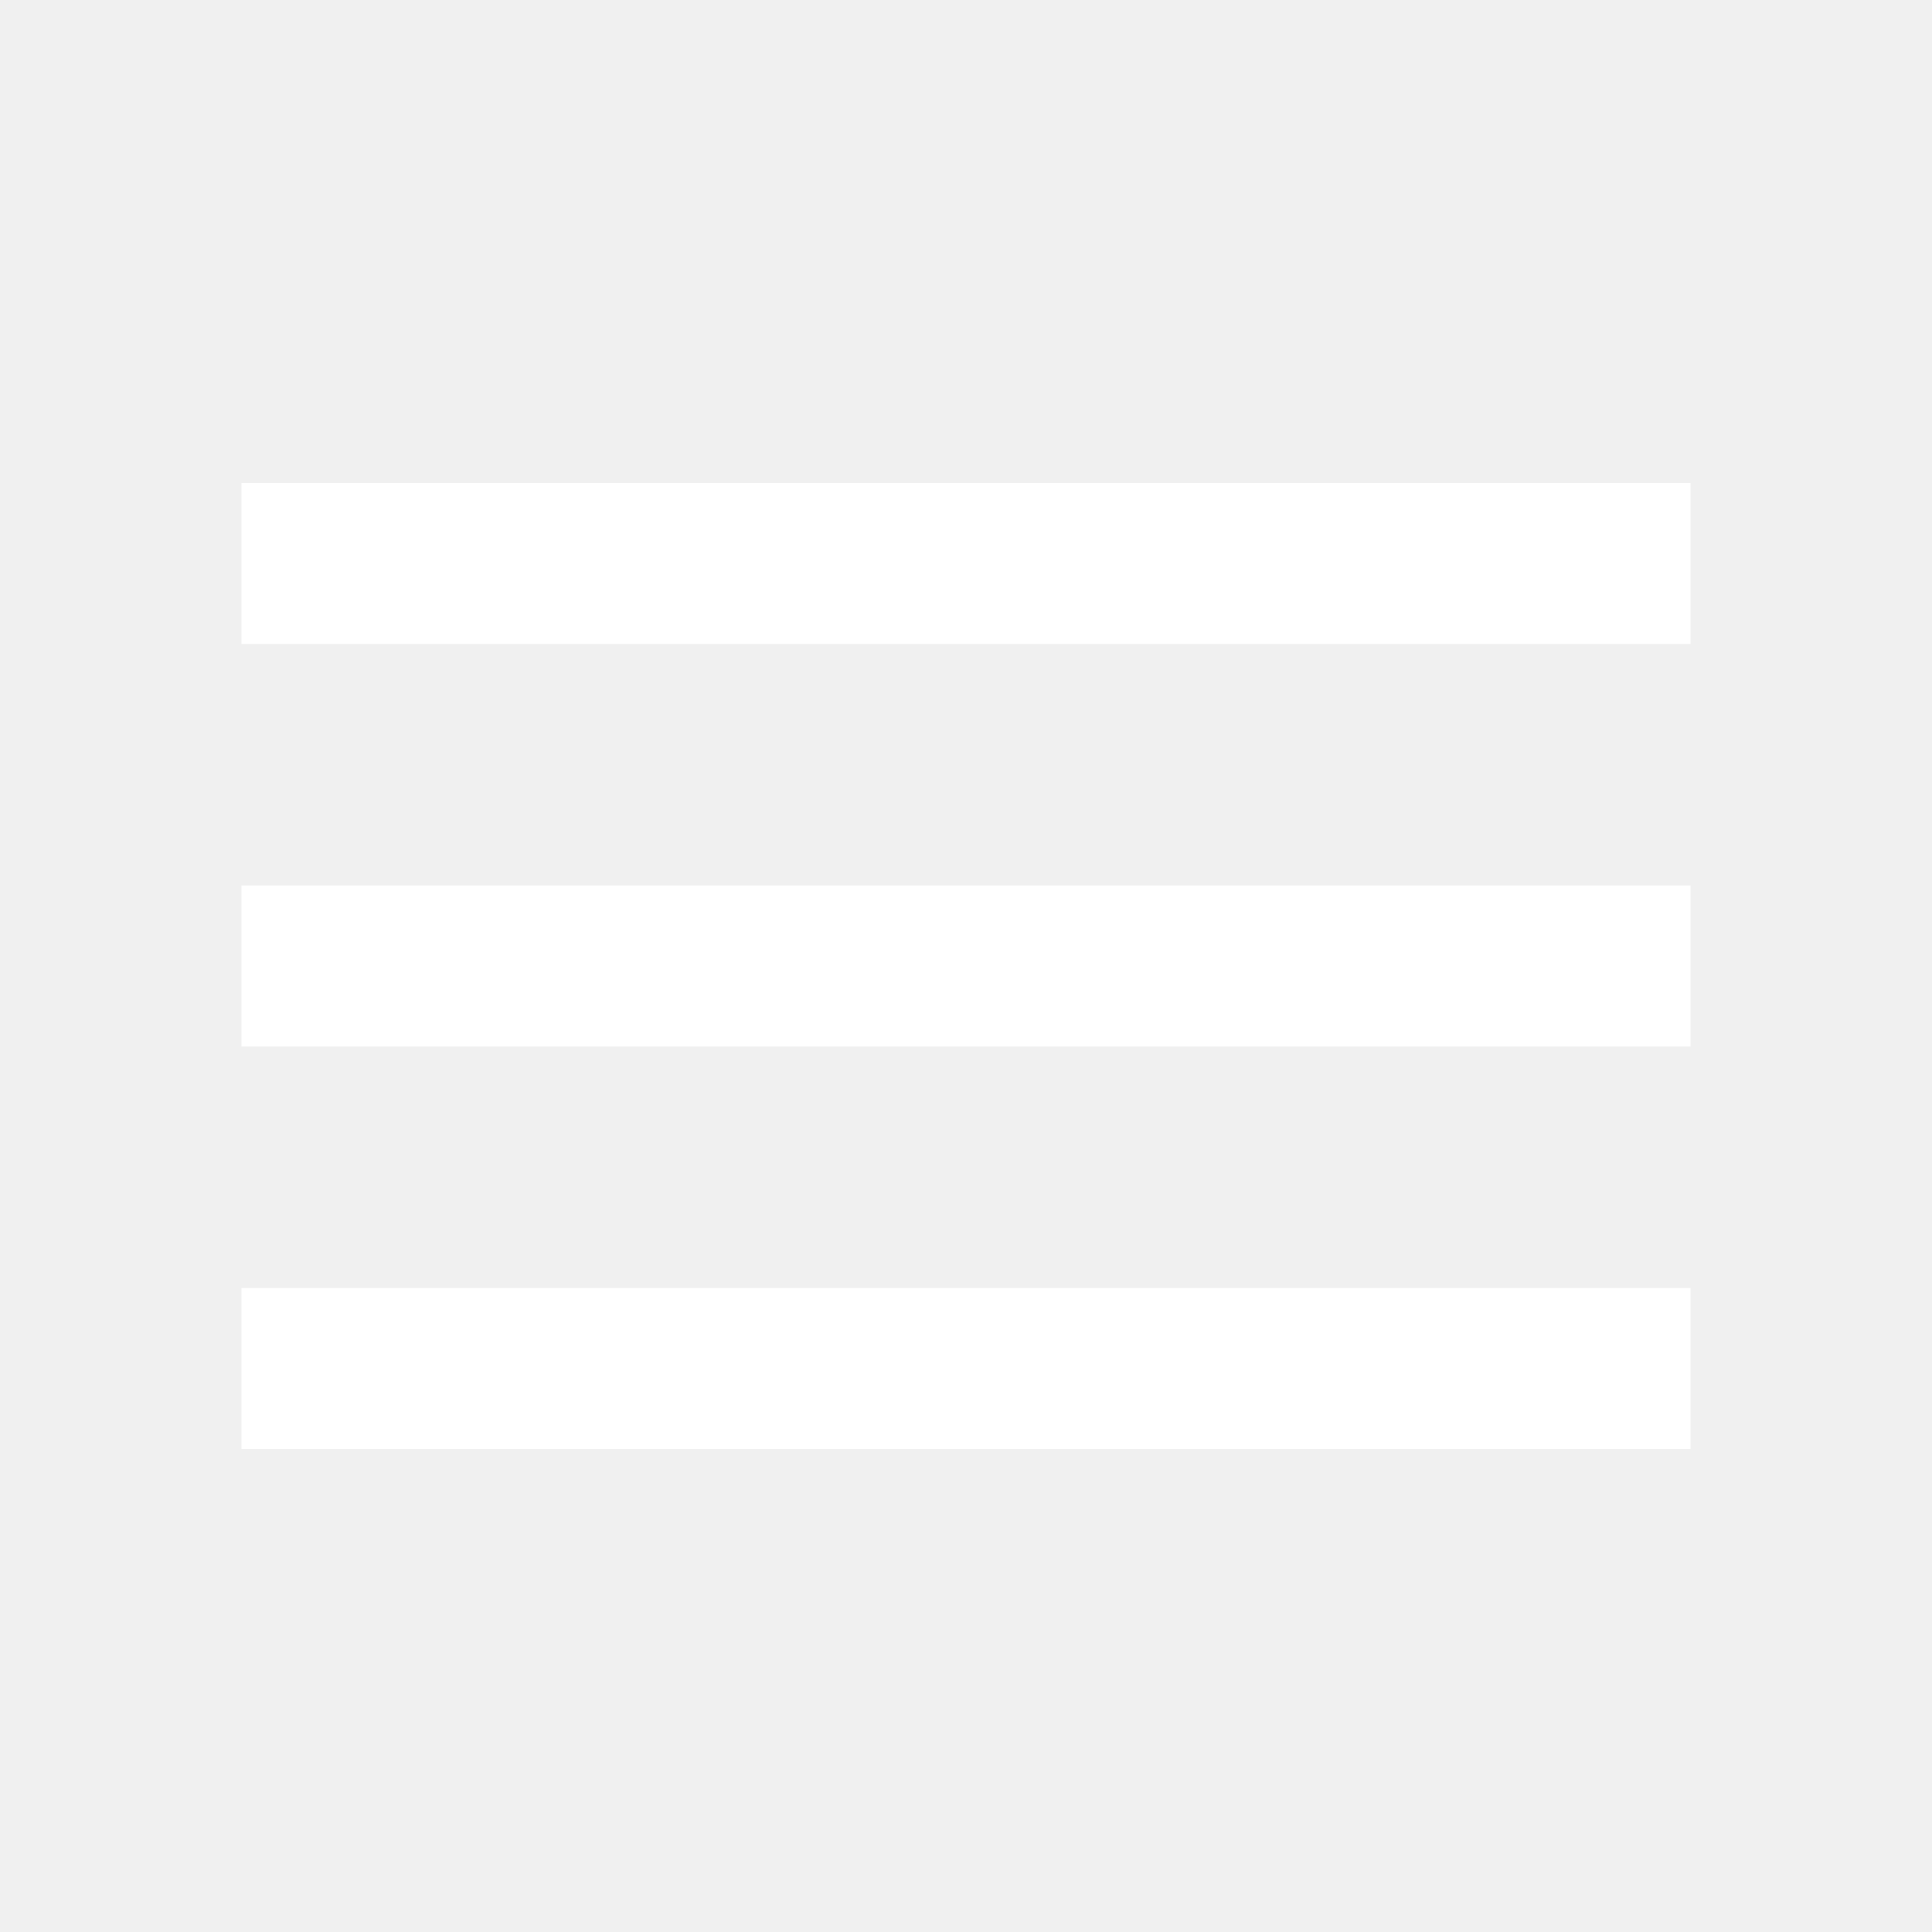
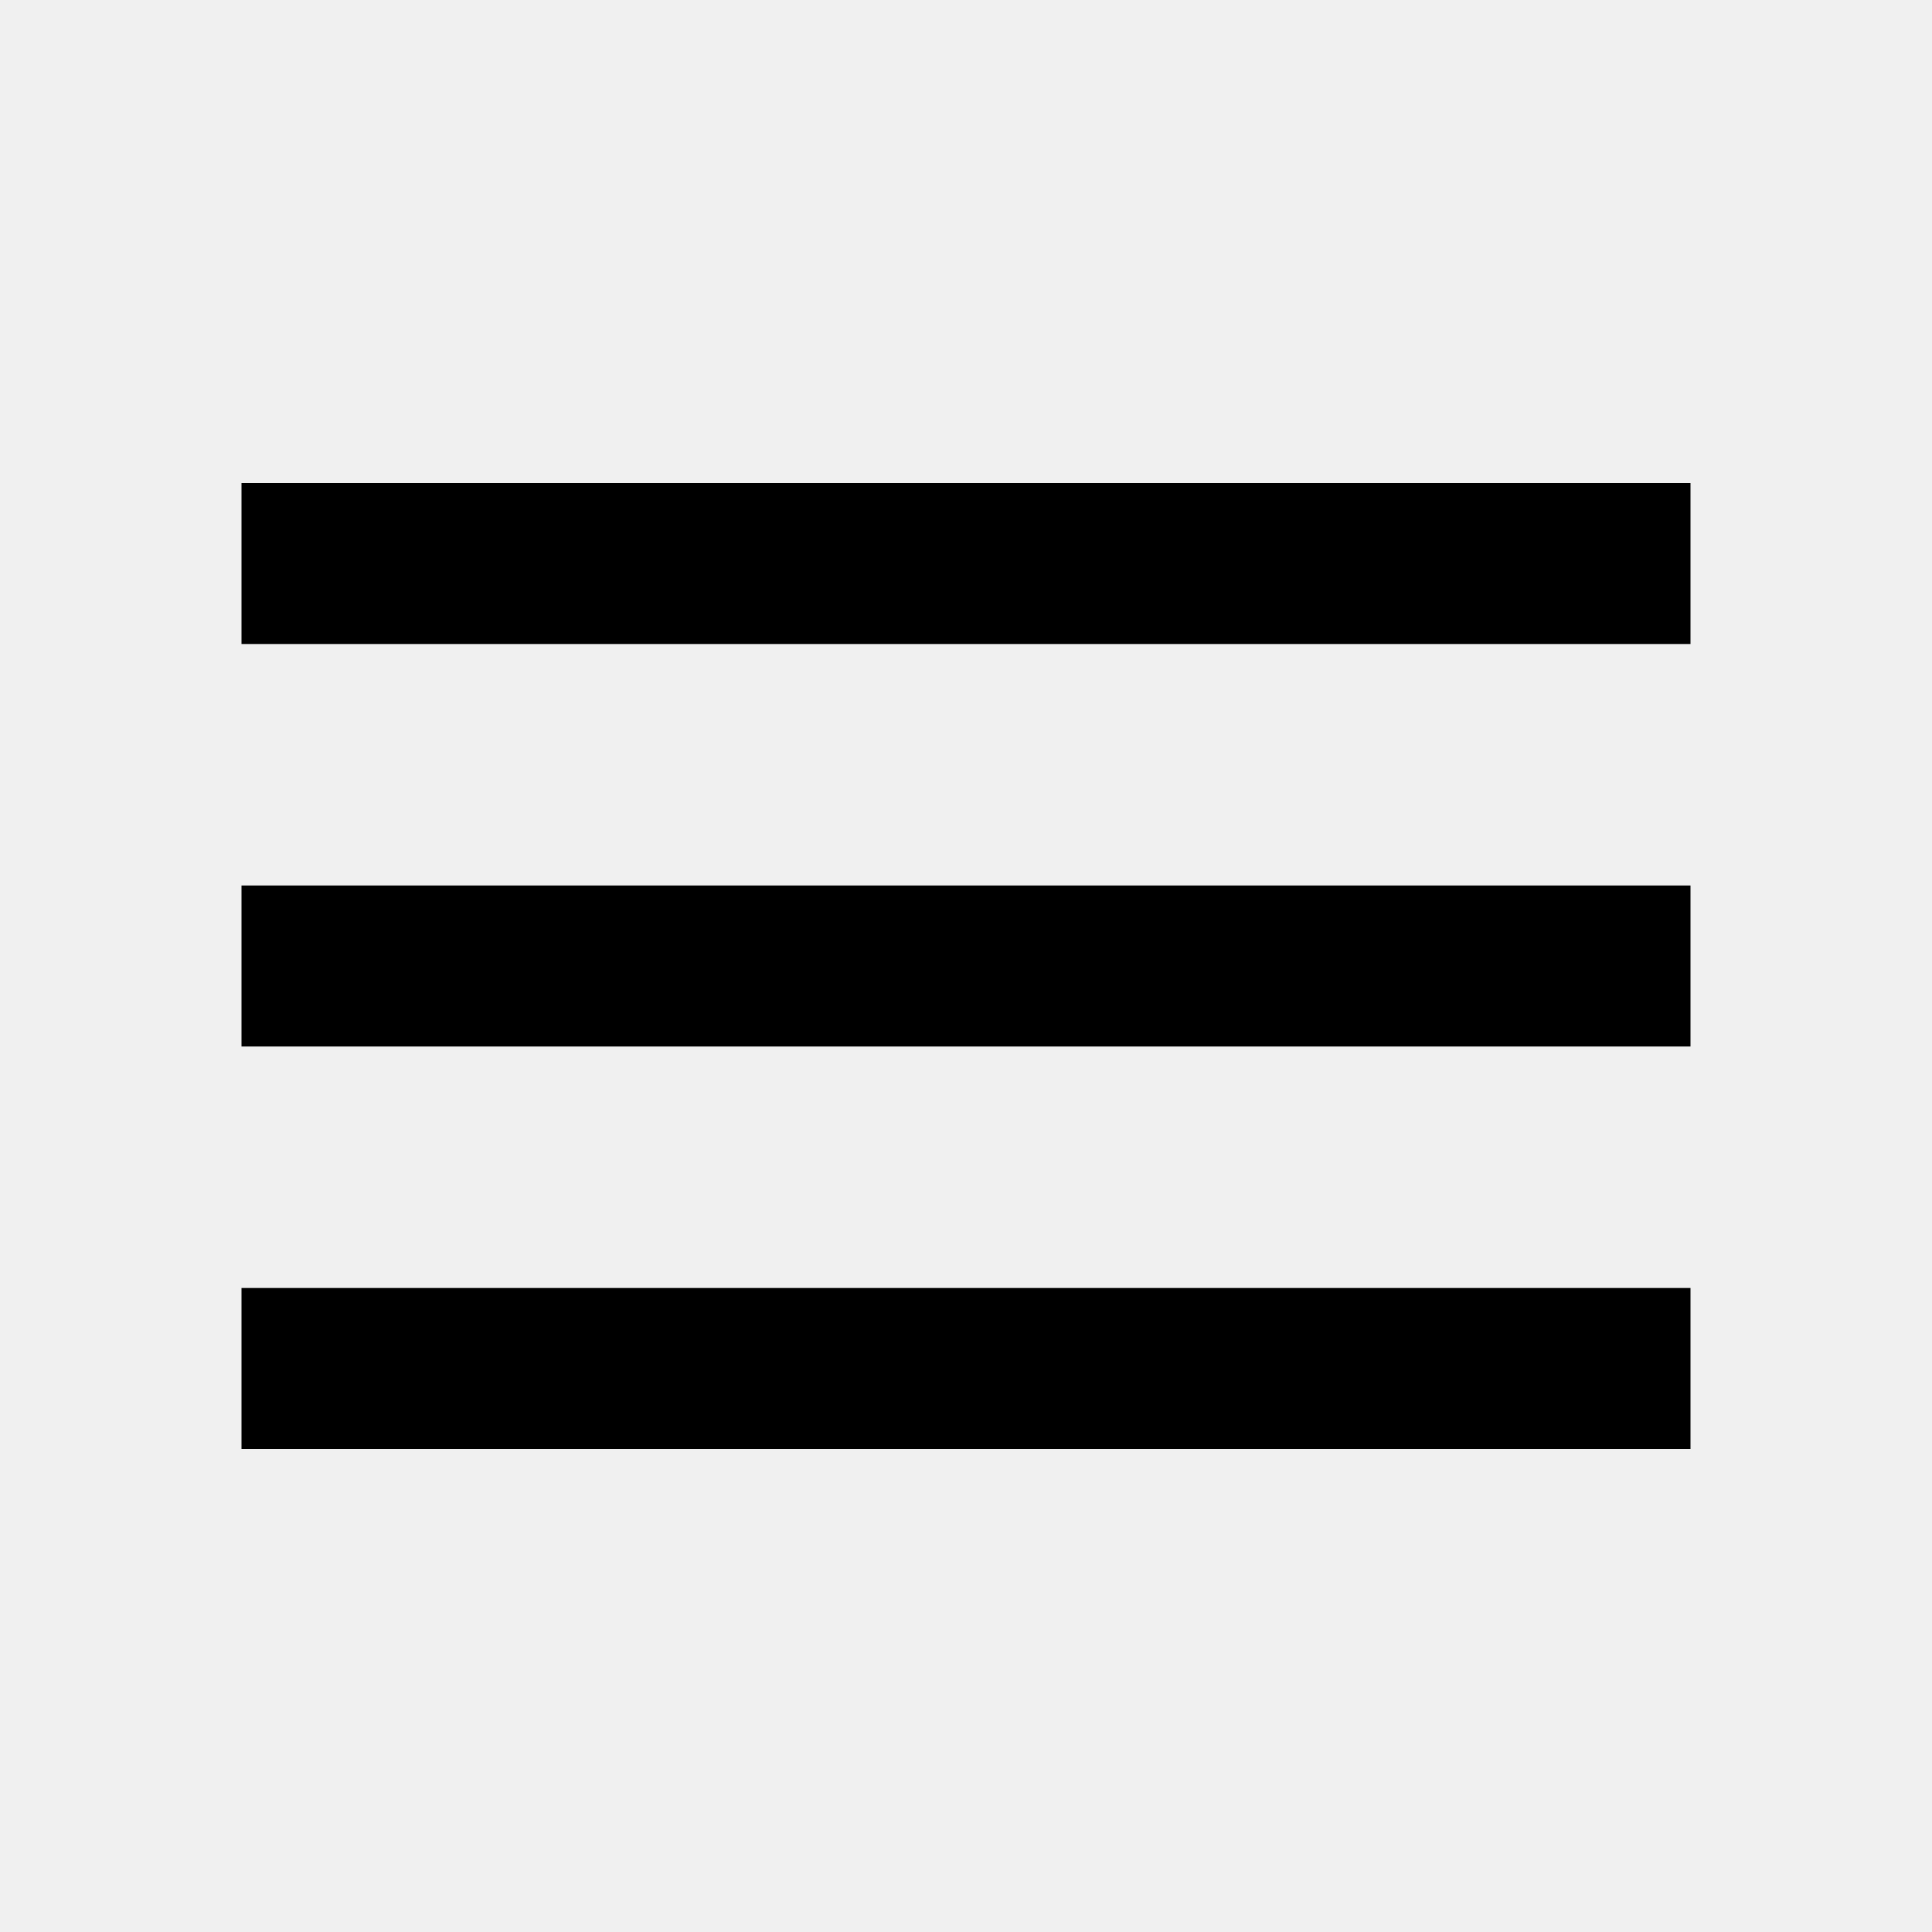
- <svg xmlns="http://www.w3.org/2000/svg" width="500" height="500" viewBox="0 0 500 500" fill="none">
+ <svg xmlns="http://www.w3.org/2000/svg" width="500" height="500" viewBox="0 0 500 500">
  <g clip-path="url(#clip0_6_2)">
    <g clip-path="url(#clip1_6_2)">
-       <path d="M62.5 375H437.5V333.333H62.5V375ZM62.5 270.833H437.5V229.167H62.5V270.833ZM62.5 125V166.667H437.5V125H62.5Z" fill="white" />
+       <path d="M62.5 375H437.5V333.333H62.5V375ZM62.5 270.833H437.5V229.167H62.5V270.833ZM62.5 125V166.667H437.5V125H62.5Z" />
    </g>
  </g>
  <defs>
    <clipPath id="clip0_6_2">
-       <rect width="500" height="500" fill="white" />
+       <rect width="500" height="500" />
    </clipPath>
    <clipPath id="clip1_6_2">
-       <rect width="500" height="500" fill="white" />
+       <rect width="500" height="500" />
    </clipPath>
  </defs>
</svg>
